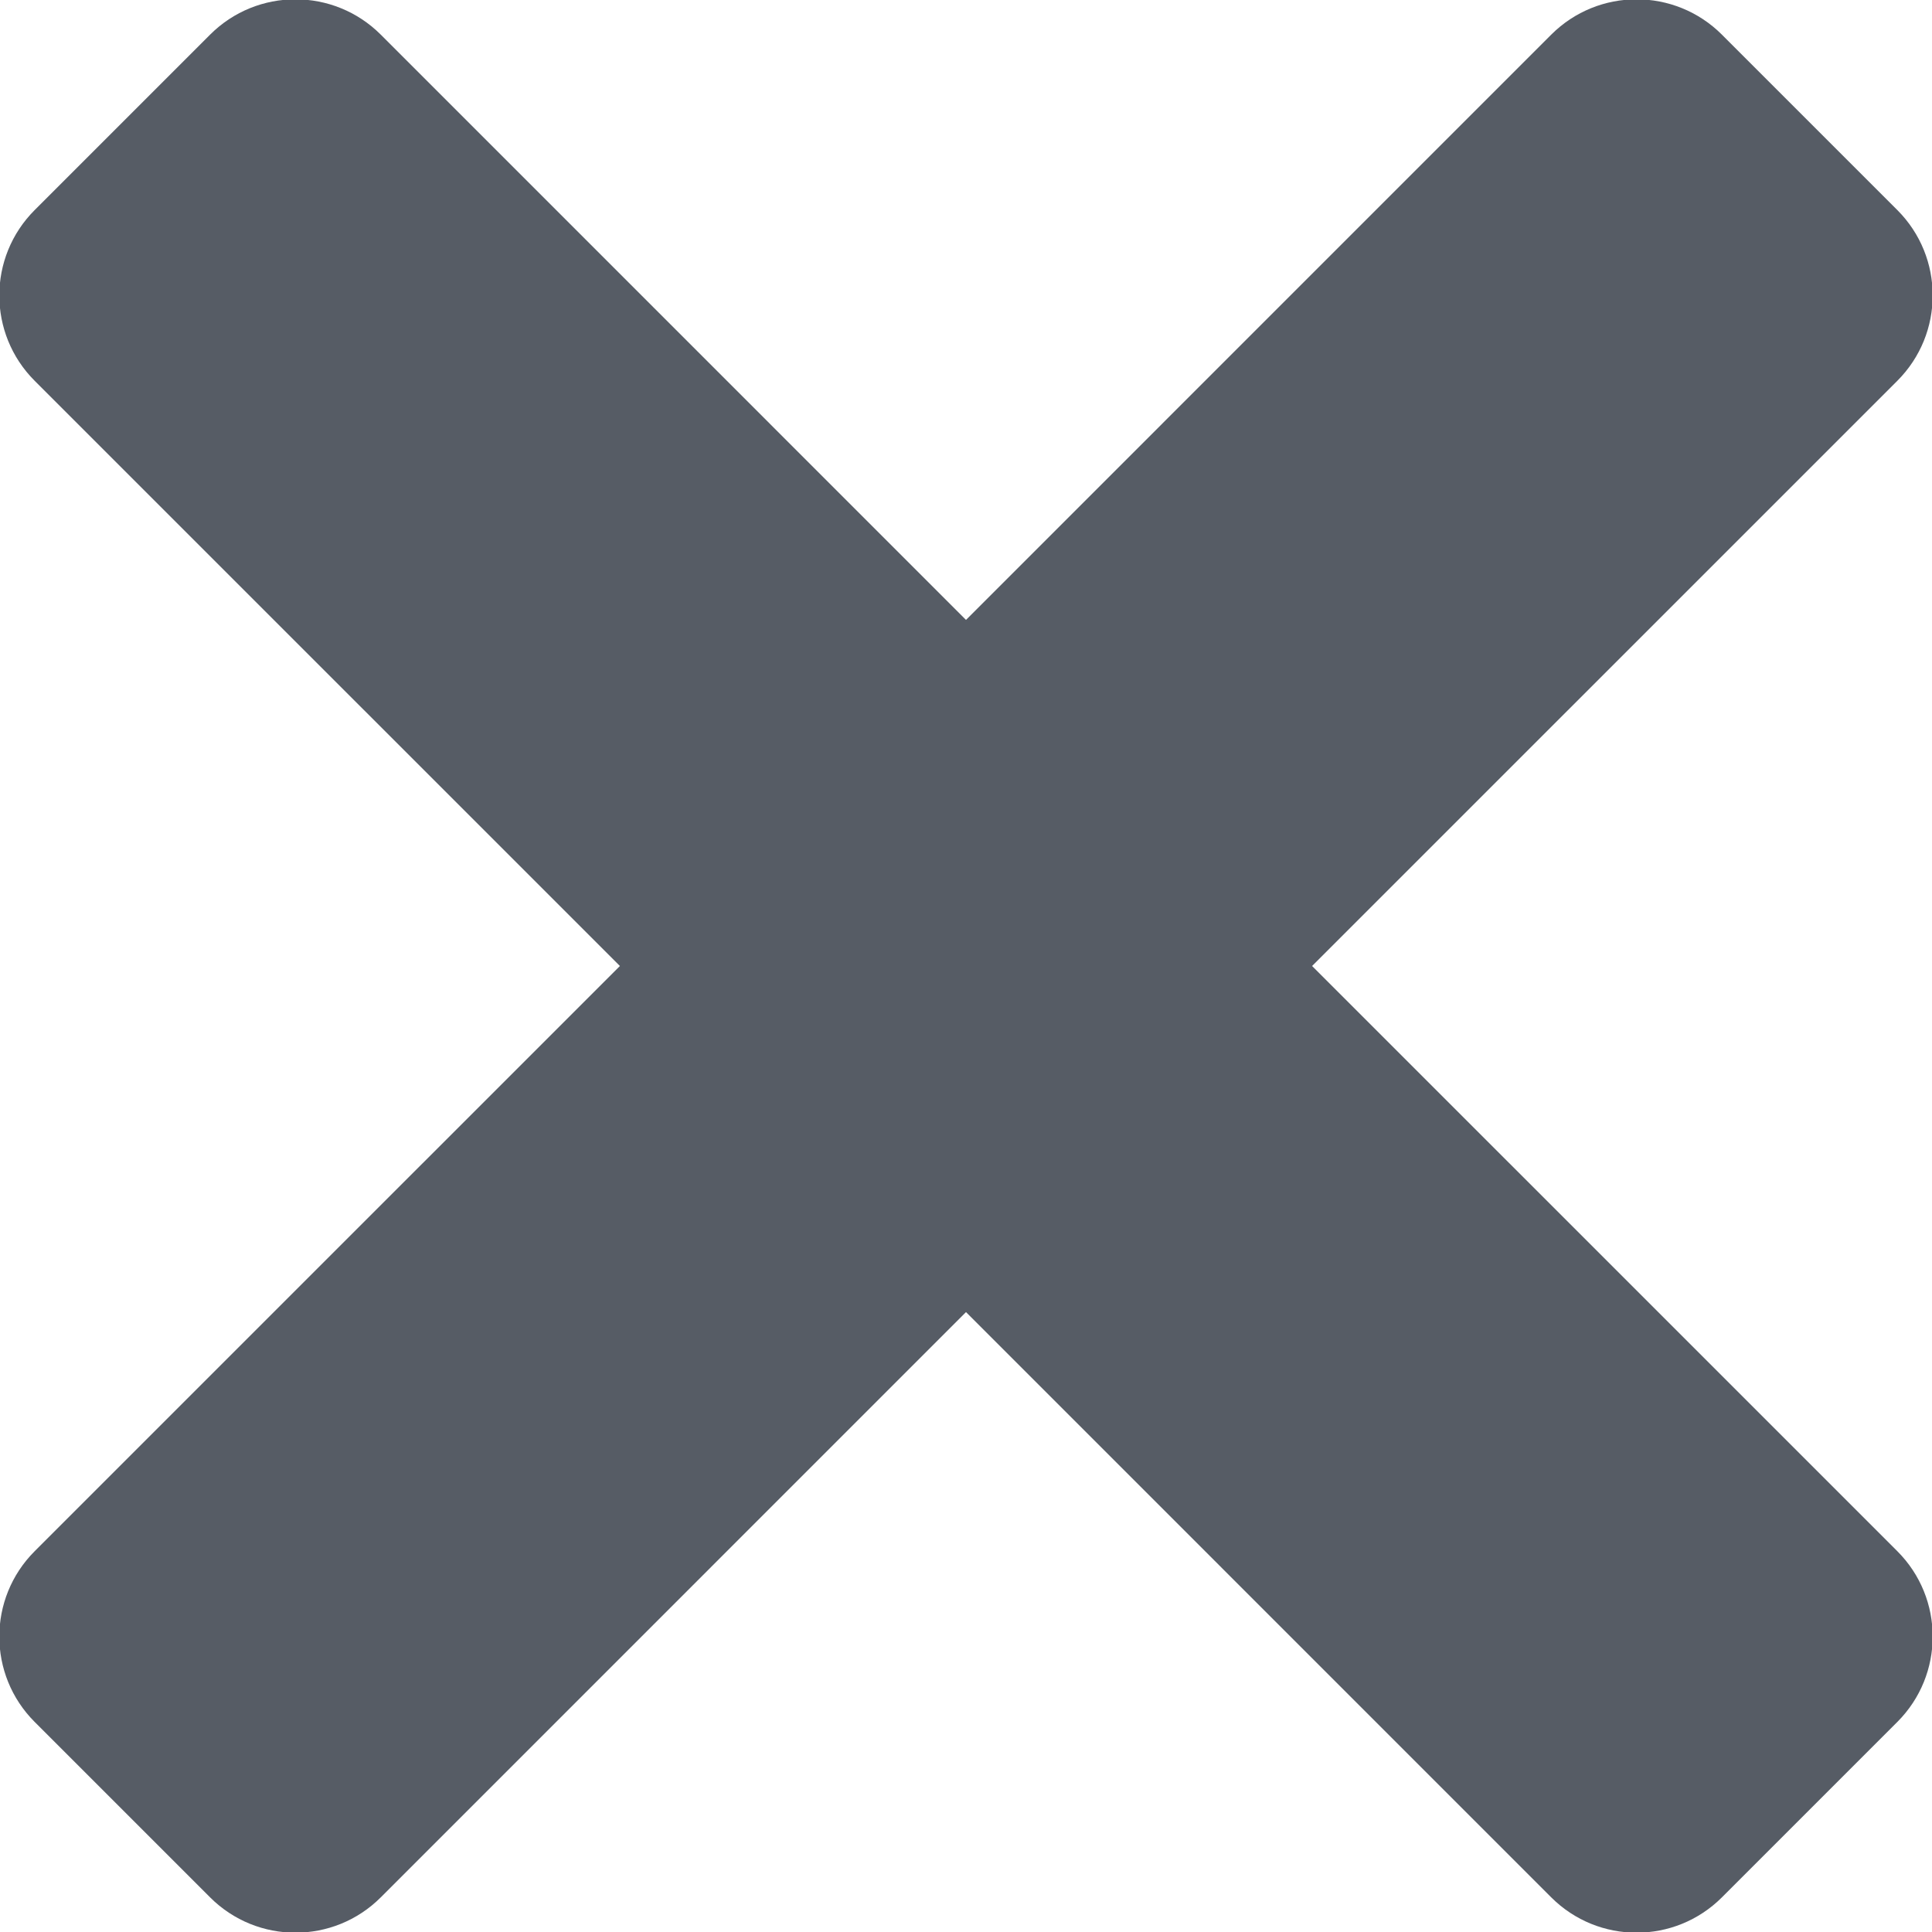
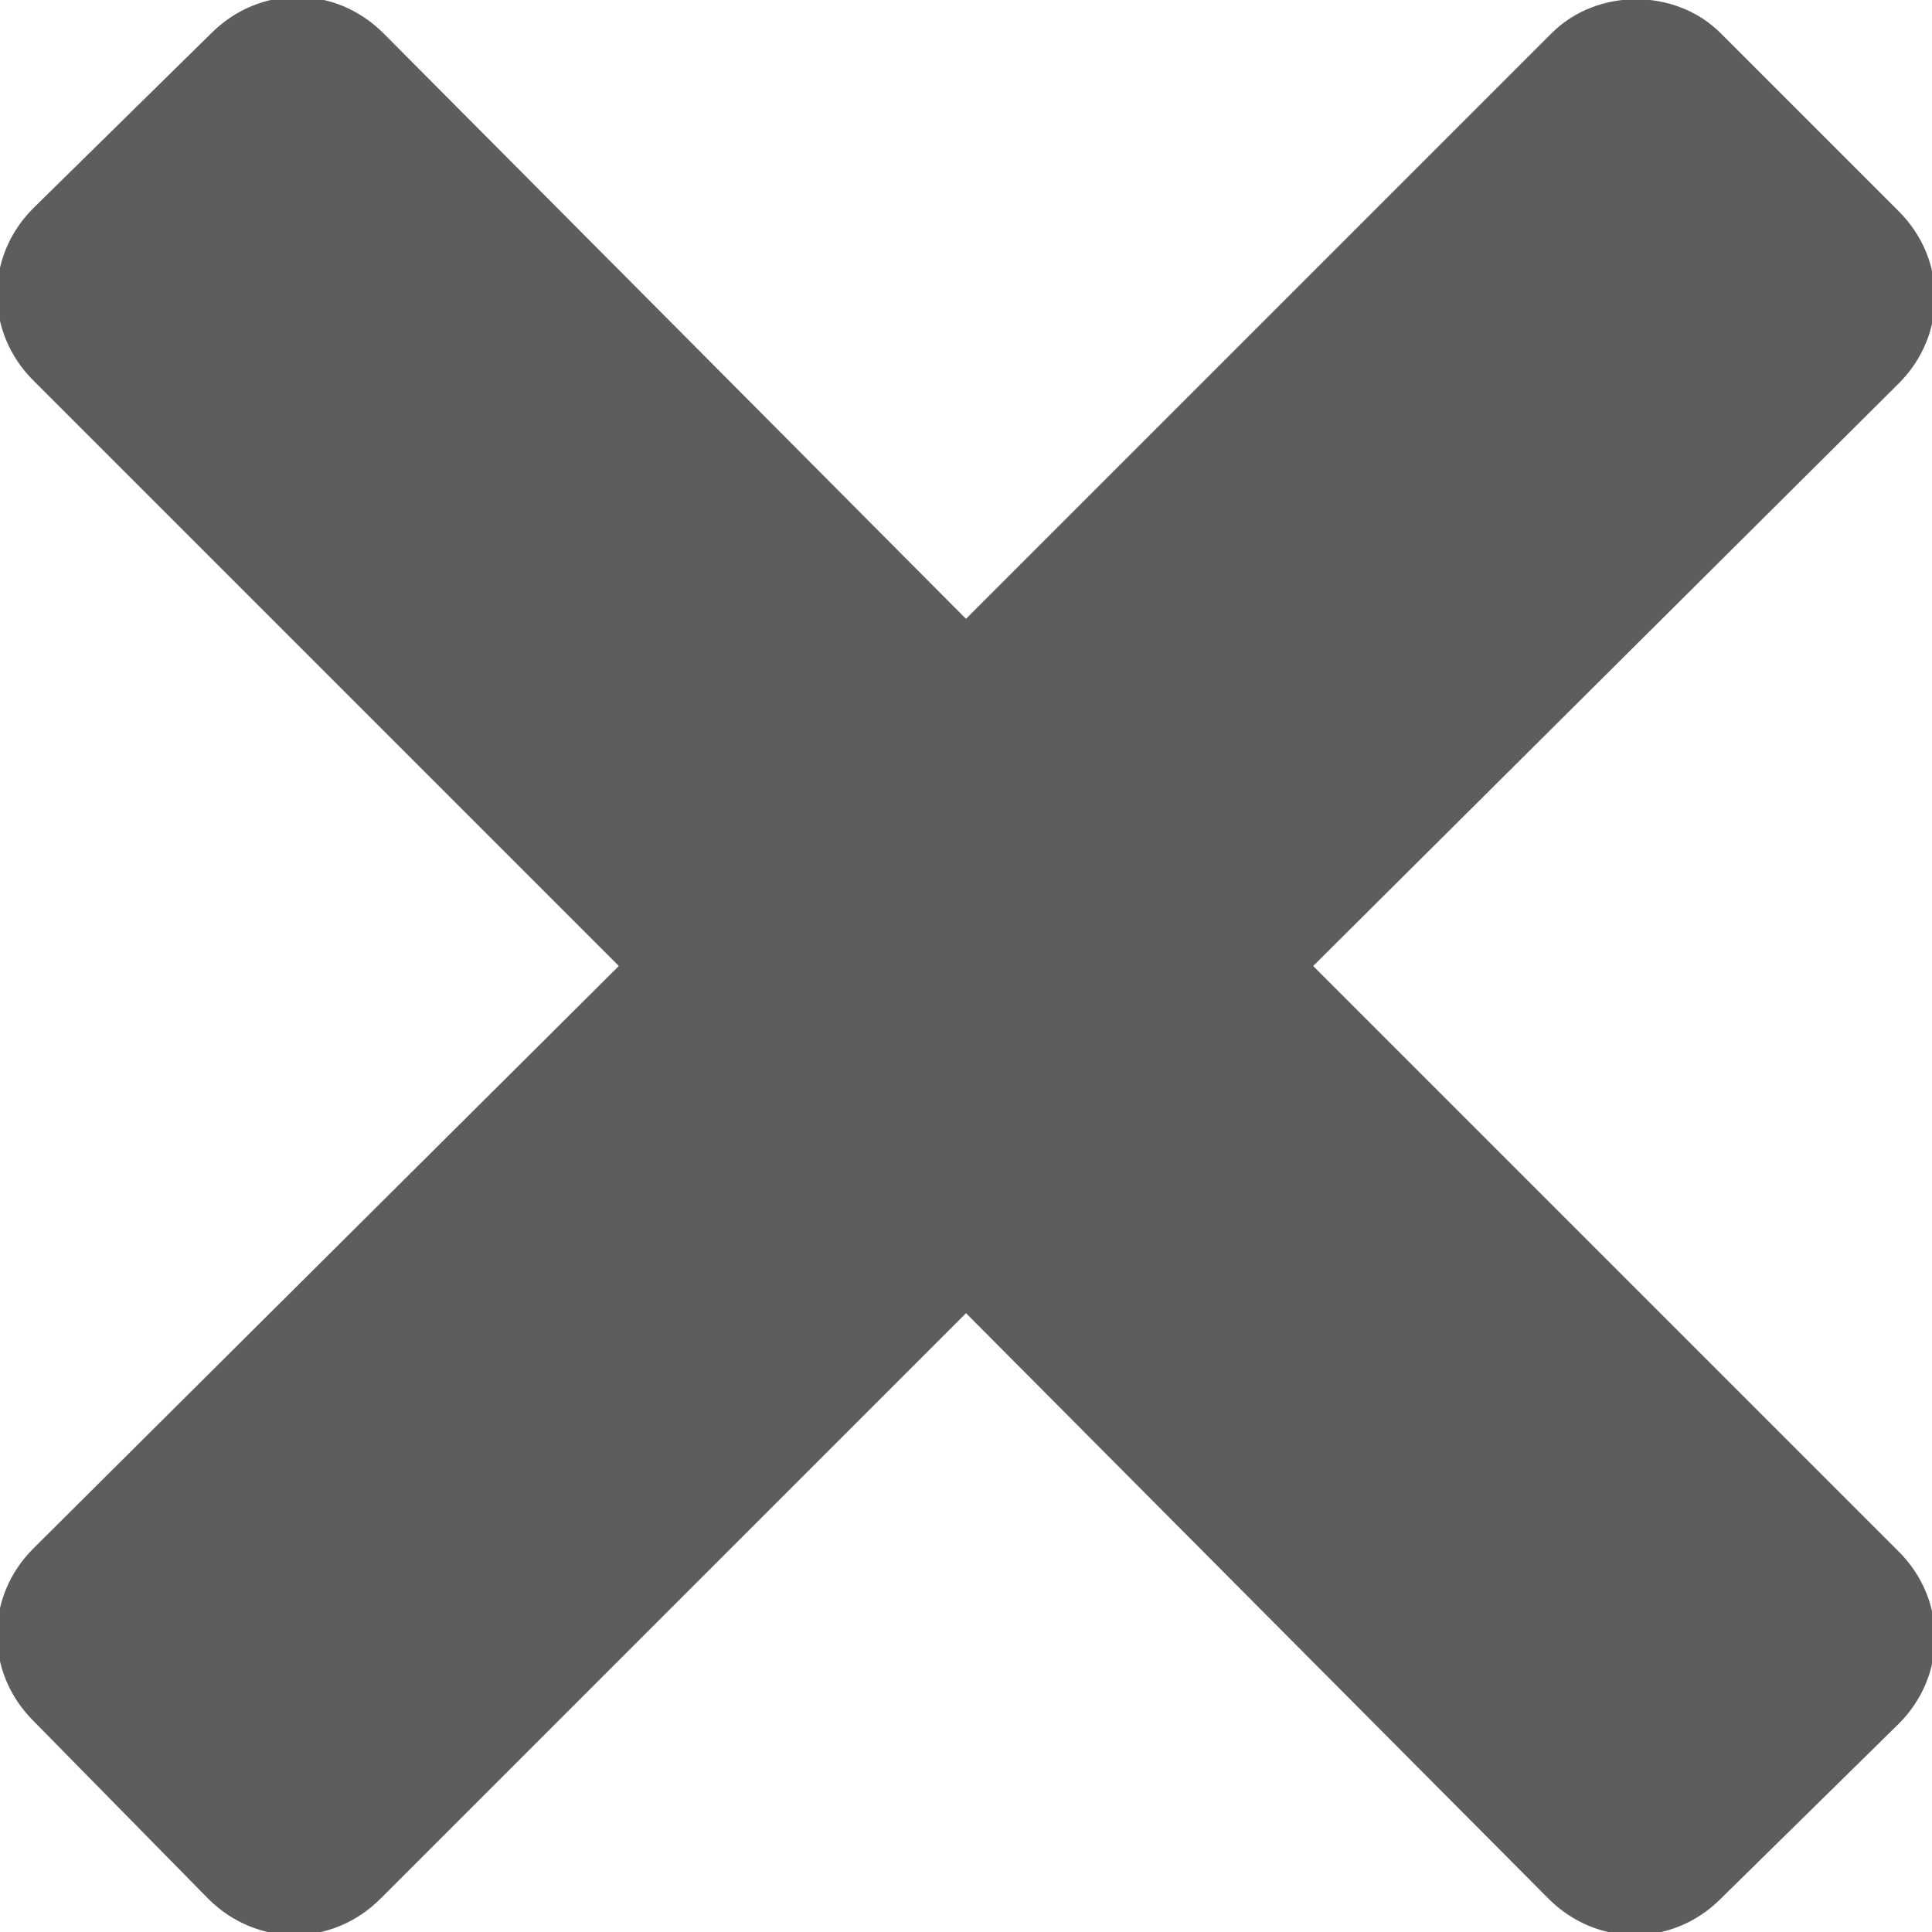
- <svg xmlns="http://www.w3.org/2000/svg" width="64" height="64" viewBox="0 0 64 64">
-   <path fill="#565C65" fill-rule="evenodd" d="M57.042 1.15l5.809 5.808a4 4 0 0 1 0 5.657L43.465 32l19.386 19.385a4 4 0 0 1 0 5.657l-5.809 5.809a4 4 0 0 1-5.657 0L32 43.465 12.615 62.851a4 4 0 0 1-5.657 0l-5.809-5.809a4 4 0 0 1 0-5.657L20.535 32 1.149 12.615a4 4 0 0 1 0-5.657l5.809-5.809a4 4 0 0 1 5.657 0L32 20.535 51.385 1.149a4 4 0 0 1 5.657 0z" />
+ <svg xmlns="http://www.w3.org/2000/svg" version="1.1" id="Layer_1" x="0px" y="0px" viewBox="0 0 64 64" style="enable-background:new 0 0 64 64;" xml:space="preserve">
+   <style type="text/css">
+ 	.st0{fill-rule:evenodd;clip-rule:evenodd;fill:#5D5D5D;}
+ </style>
+   <path class="st0" d="M57,1.1L62.9,7c1.6,1.6,1.6,4.1,0,5.7c0,0,0,0,0,0L43.5,32l19.4,19.4c1.6,1.6,1.6,4.1,0,5.7c0,0,0,0,0,0  L57,62.9c-1.6,1.6-4.1,1.6-5.7,0c0,0,0,0,0,0L32,43.5L12.6,62.9c-1.6,1.6-4.1,1.6-5.7,0c0,0,0,0,0,0L1.1,57c-1.6-1.6-1.6-4.1,0-5.7  c0,0,0,0,0,0L20.5,32L1.1,12.6c-1.6-1.6-1.6-4.1,0-5.7c0,0,0,0,0,0L7,1.1c1.6-1.6,4.1-1.6,5.7,0c0,0,0,0,0,0L32,20.5L51.4,1.1  C52.9-0.4,55.5-0.4,57,1.1C57,1.1,57,1.1,57,1.1L57,1.1z" />
</svg>
